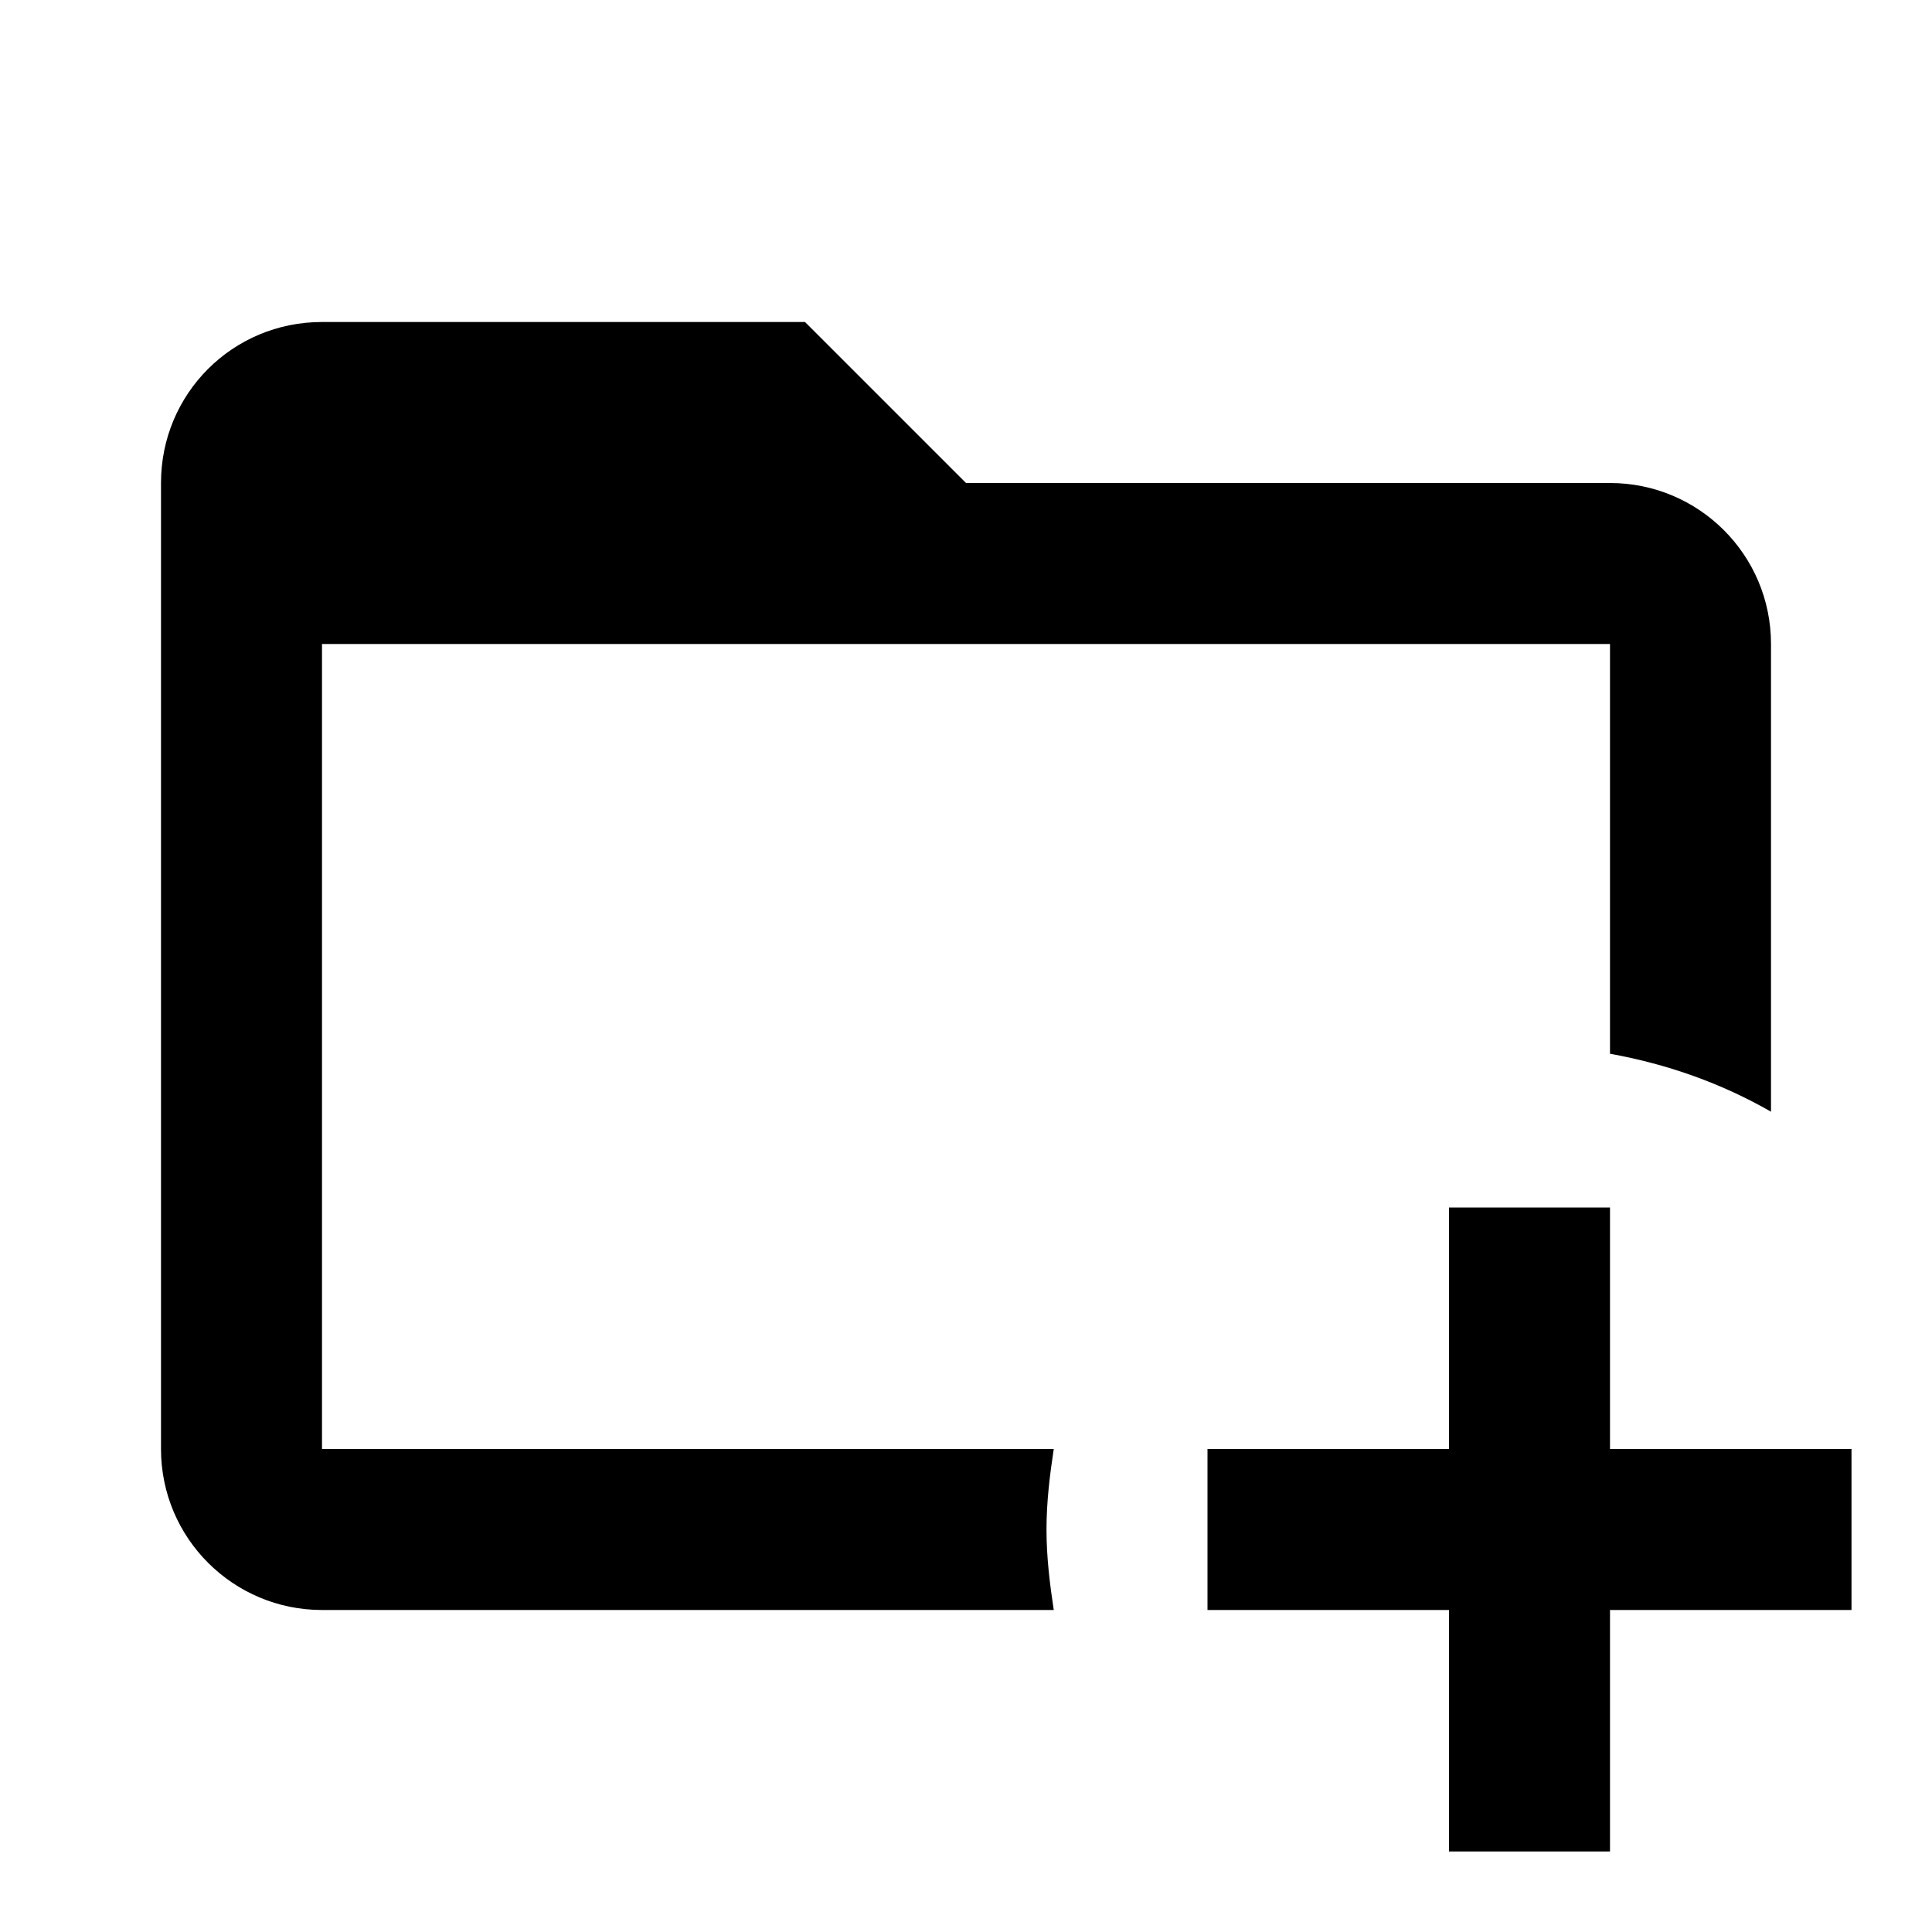
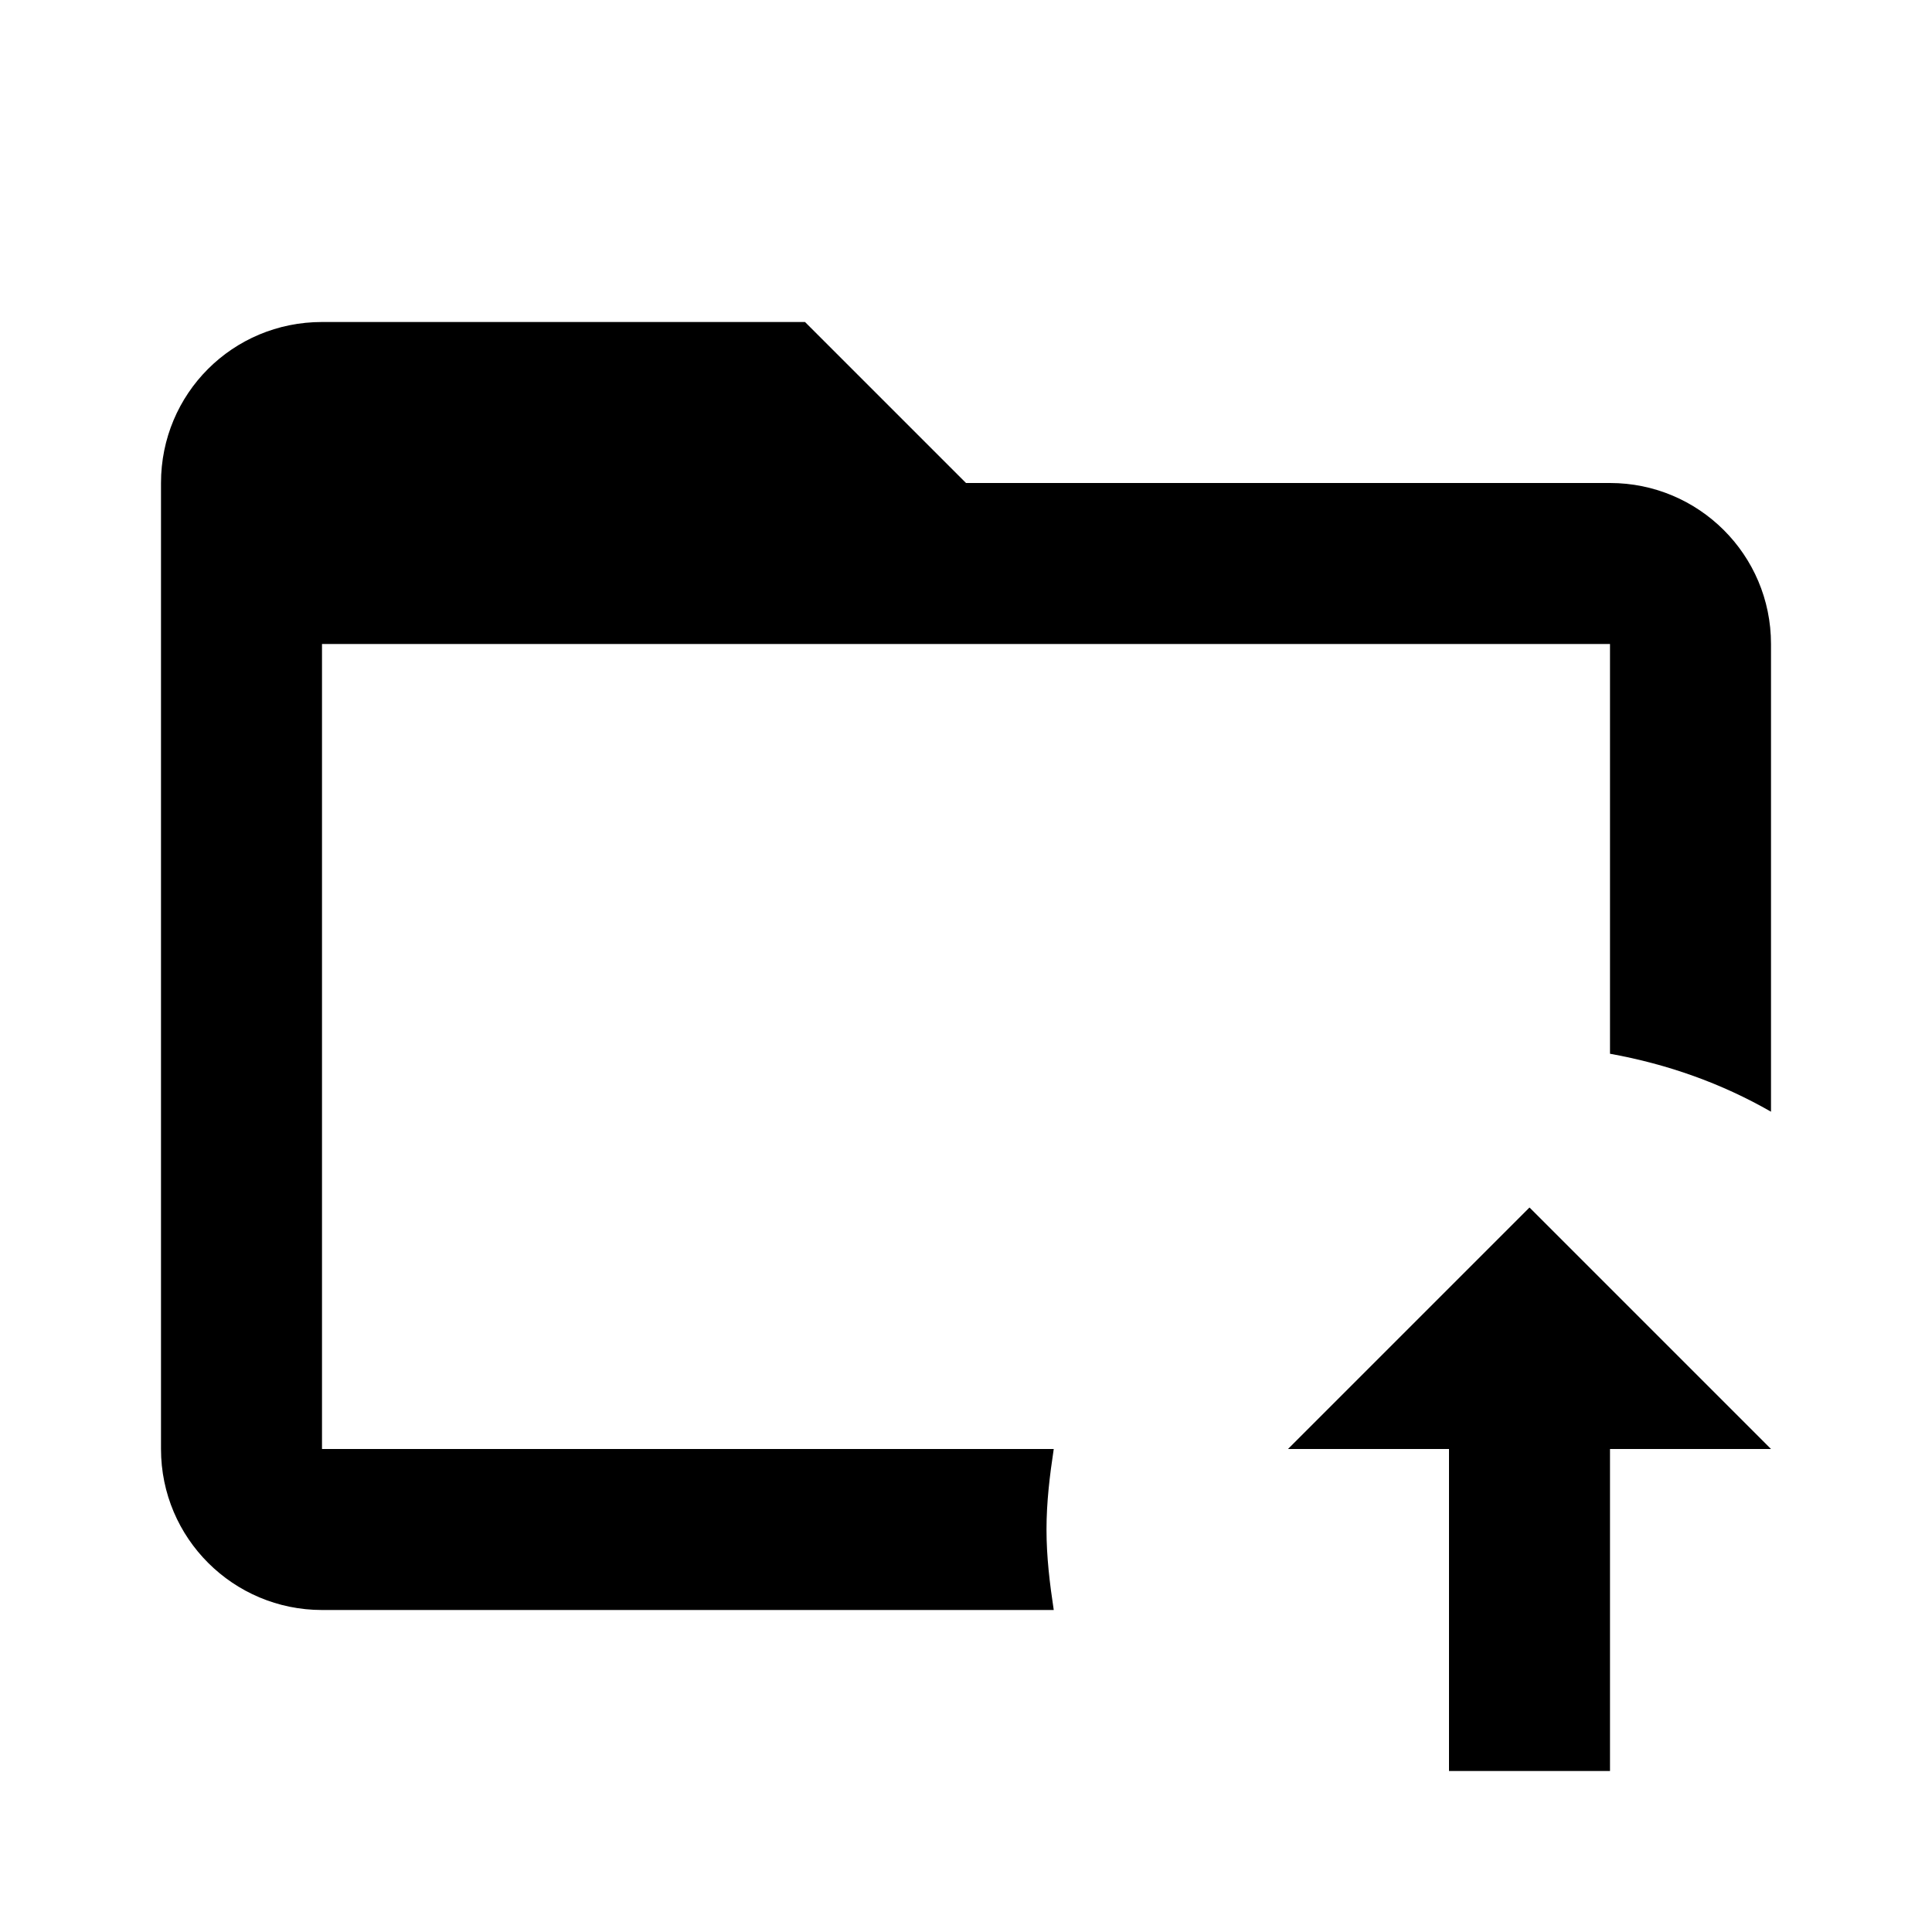
<svg xmlns="http://www.w3.org/2000/svg" width="24" height="24" viewBox="0 0 24 24" fill="none">
-   <path d="M13 19C13 19.34 13.04 19.67 13.09 20H4C2.9 20 2 19.11 2 18V6C2 4.89 2.89 4 4 4H10L12 6H20C21.1 6 22 6.89 22 8V13.81C21.39 13.46 20.72 13.22 20 13.09V8H4V18H13.09C13.04 18.33 13 18.66 13 19ZM20 18V15H18V18H15V20H18V23H20V20H23V18H20Z" fill="black" />
+   <path d="M22 8V13.81C21.39 13.46 20.72 13.22 20 13.09V8H4V18H13.09C13.04 18.33 13 18.66 13 19C13 19.34 13.04 19.67 13.09 20H4C2.9 20 2 19.11 2 18V6C2 4.89 2.89 4 4 4H10L12 6H20C21.1 6 22 6.89 22 8ZM16 18H18V22H20V18H22L19 15L16 18Z" fill="black" />
</svg>
